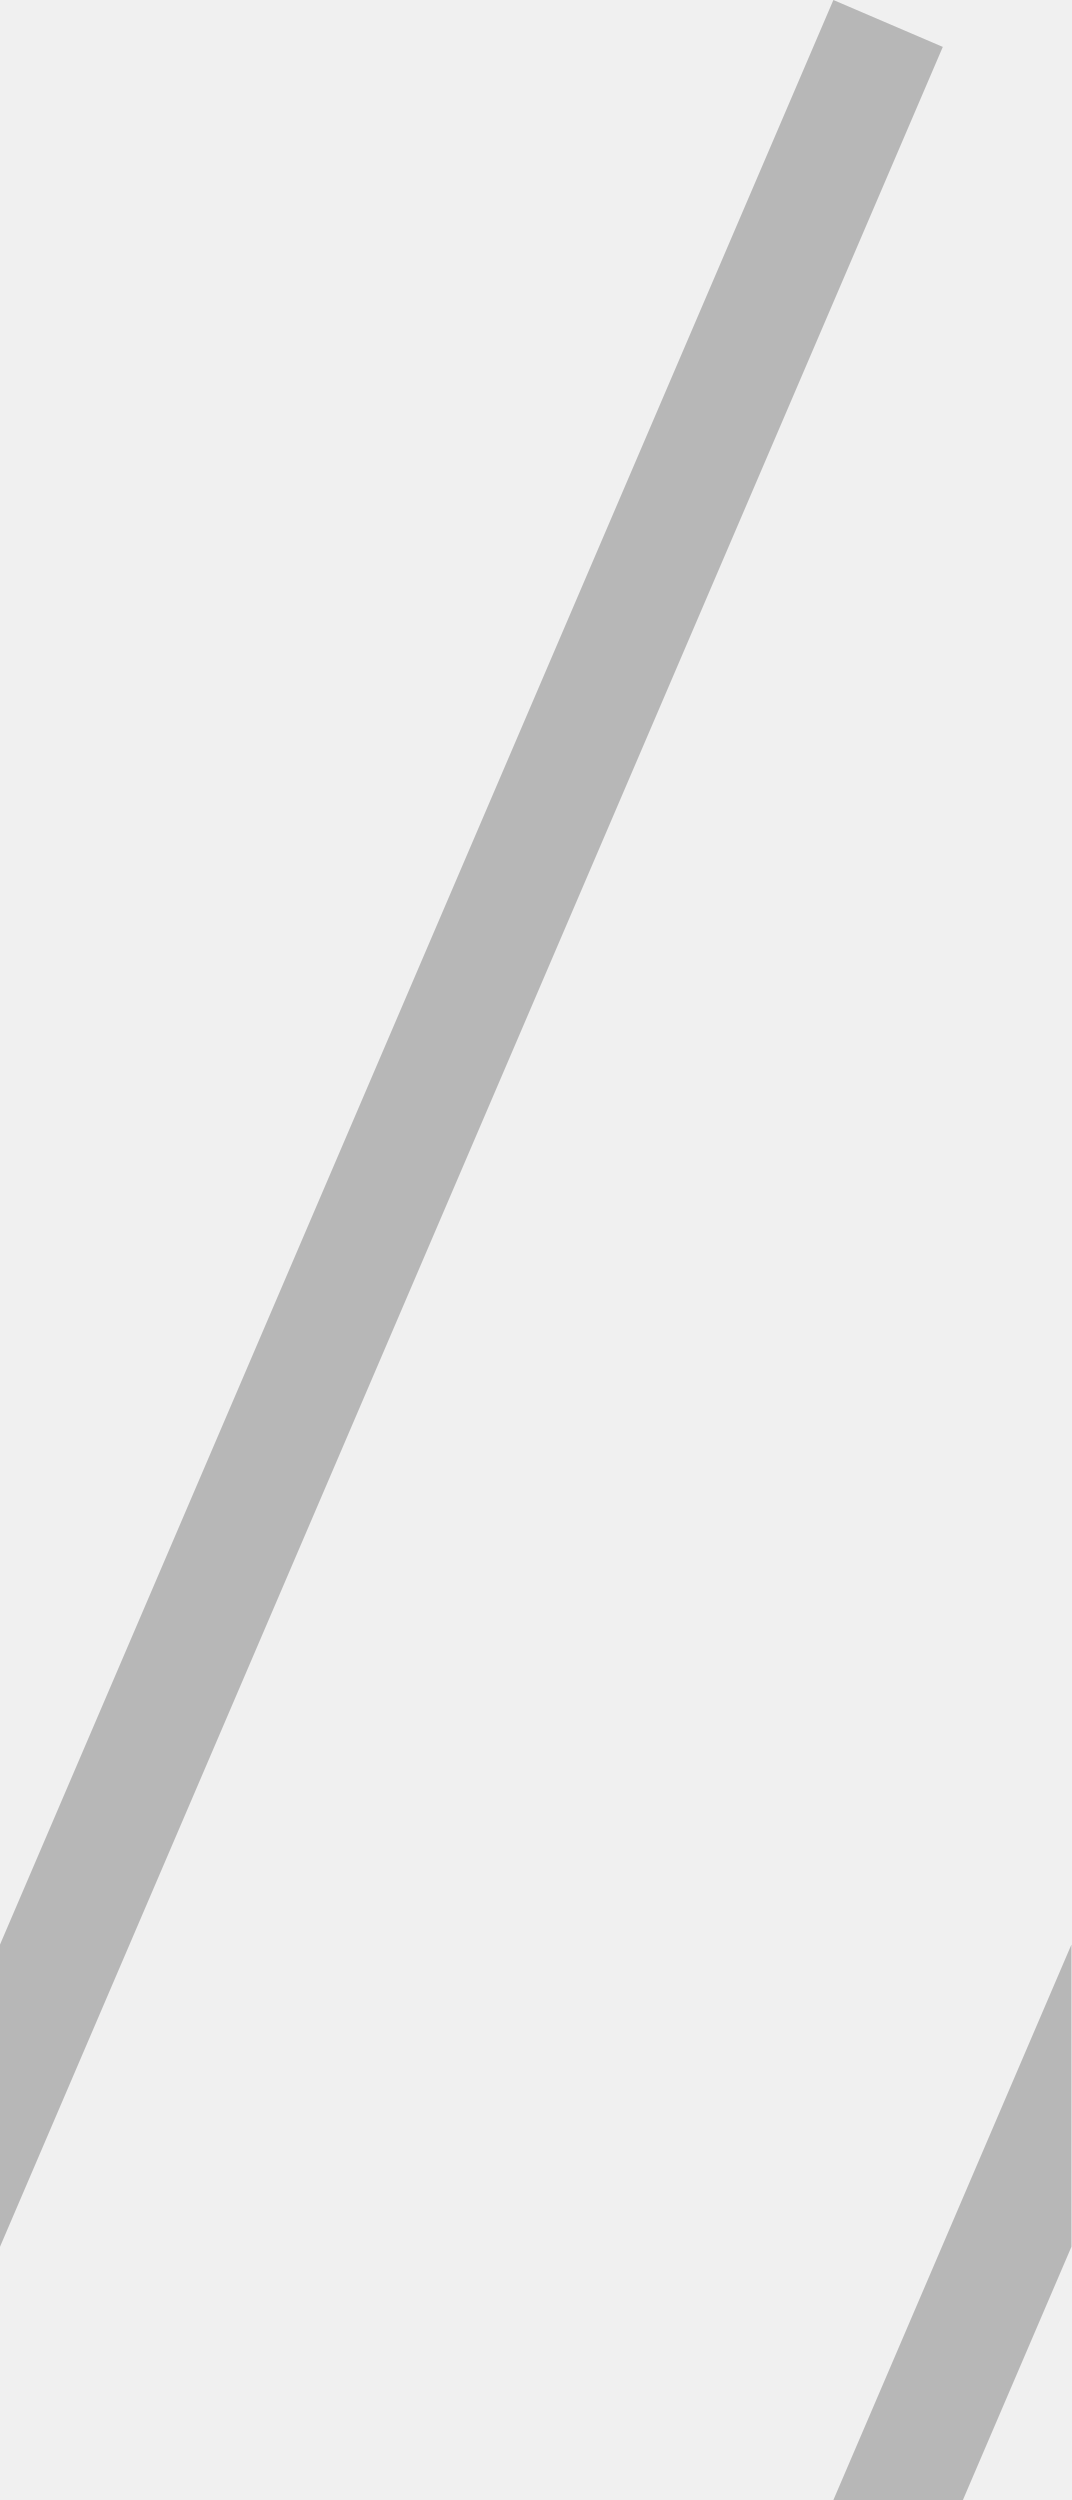
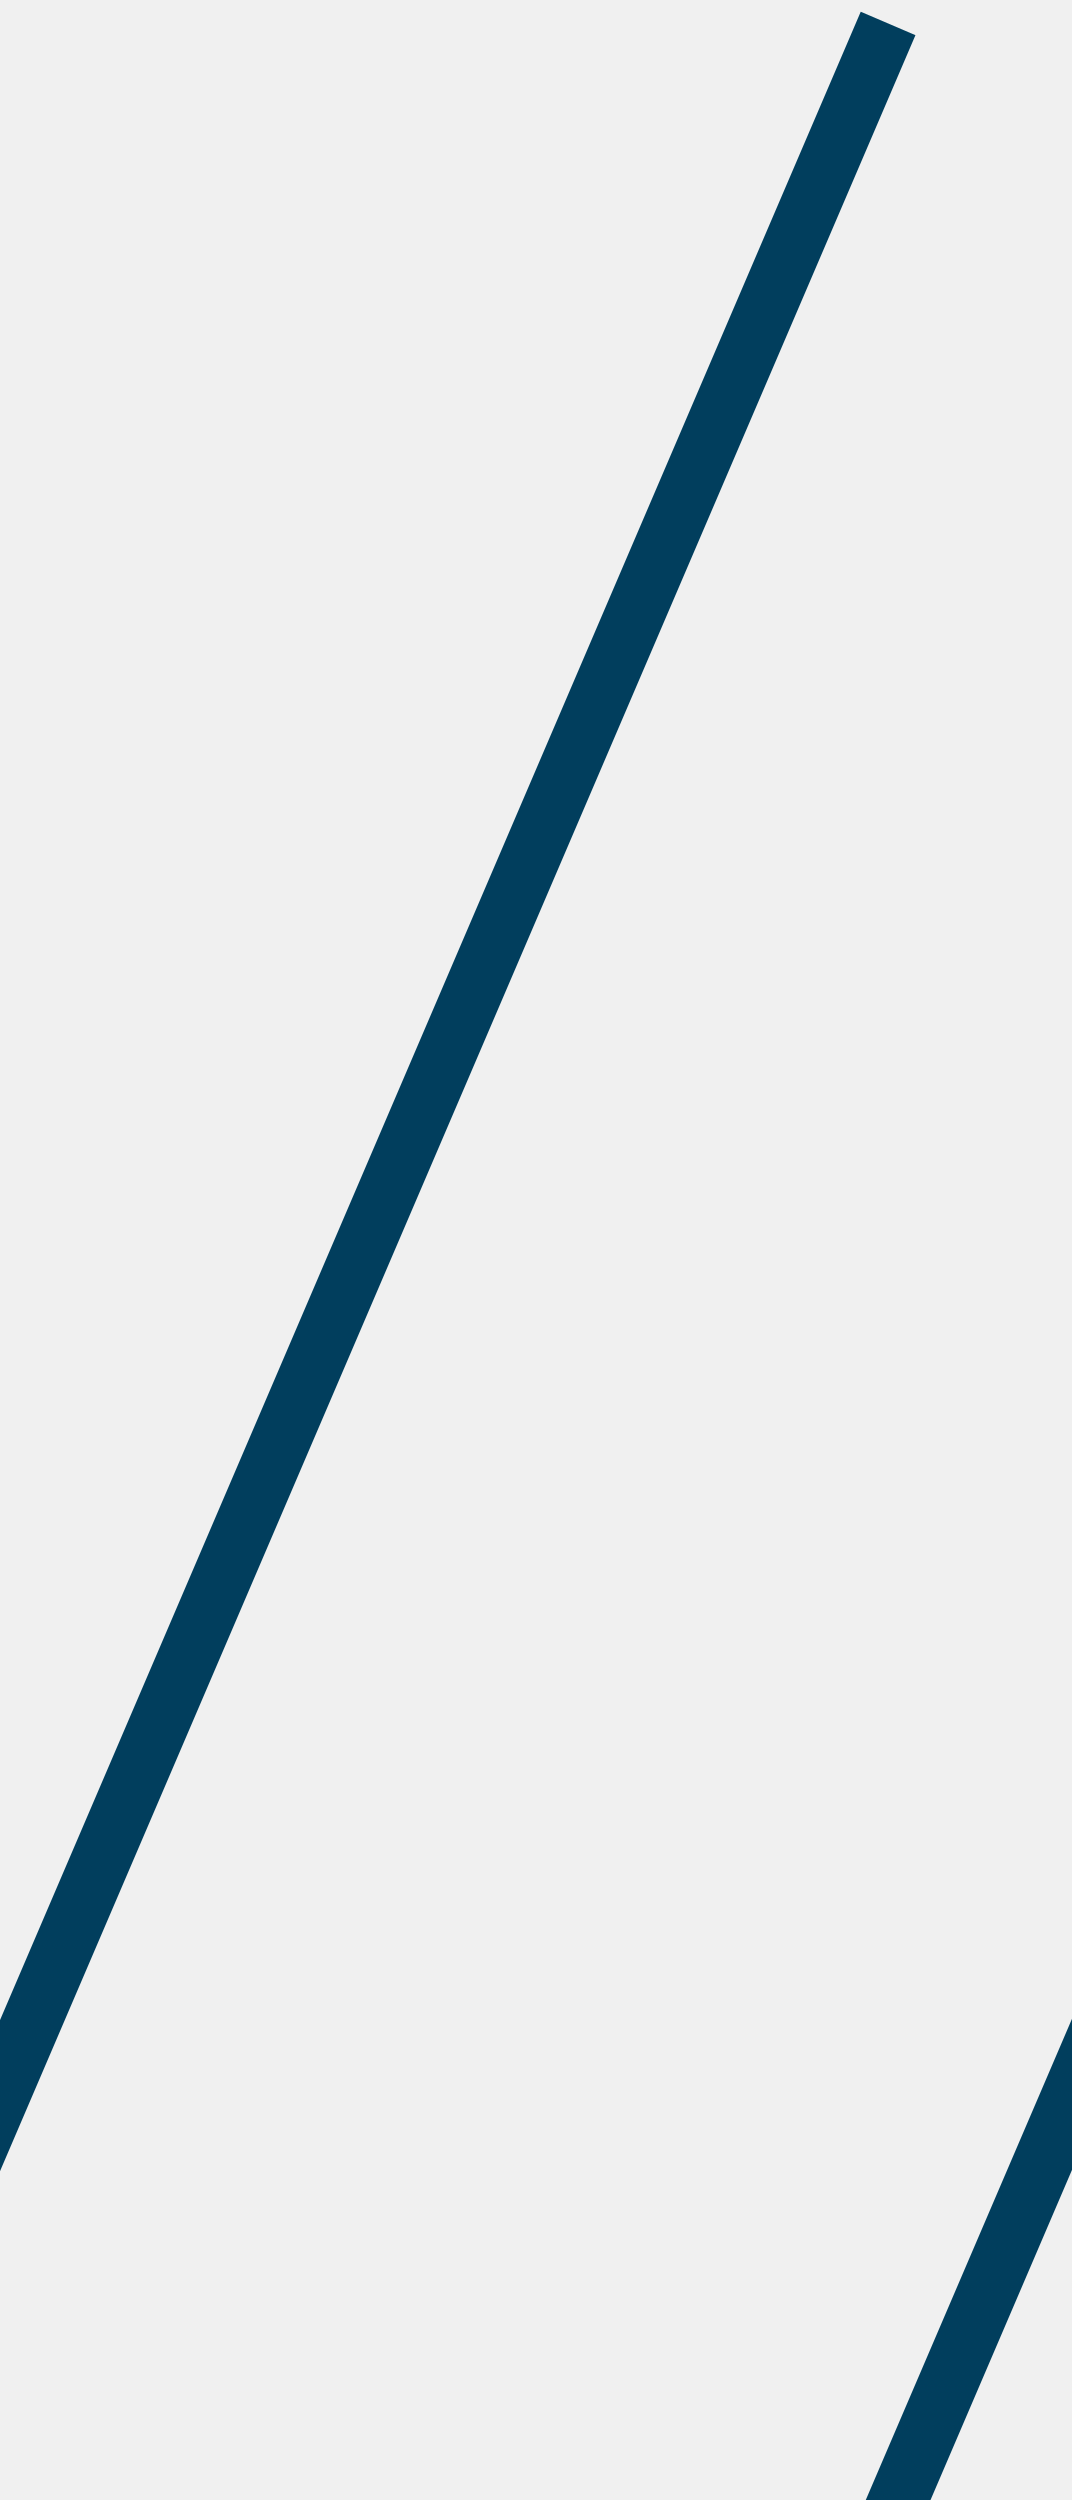
<svg xmlns="http://www.w3.org/2000/svg" width="9" height="21" viewBox="0 0 9 21" fill="none">
-   <g clip-path="url(#clip0_488_19034)">
-     <g clip-path="url(#clip1_488_19034)">
-       <line x1="7.46" y1="0.197" x2="-1.54" y2="21.197" stroke="#B7B7B7" />
-       <line x1="16.46" y1="0.197" x2="7.46" y2="21.197" stroke="#B7B7B7" />
-     </g>
-   </g>
-   <defs>
-     <clipPath id="clip0_488_19034">
-       <rect width="9" height="21" fill="white" />
-     </clipPath>
-     <clipPath id="clip1_488_19034">
-       <rect width="11" height="21" fill="white" transform="translate(-2)" />
-     </clipPath>
-   </defs>
+   <line x1="7.46" y1="0.197" x2="-1.54" y2="21.197" stroke-width="0.5" stroke="#013e5d" />
+   <line x1="16.46" y1="0.197" x2="7.46" y2="21.197" stroke-width="0.5" stroke="#013e5d" />
</svg>
